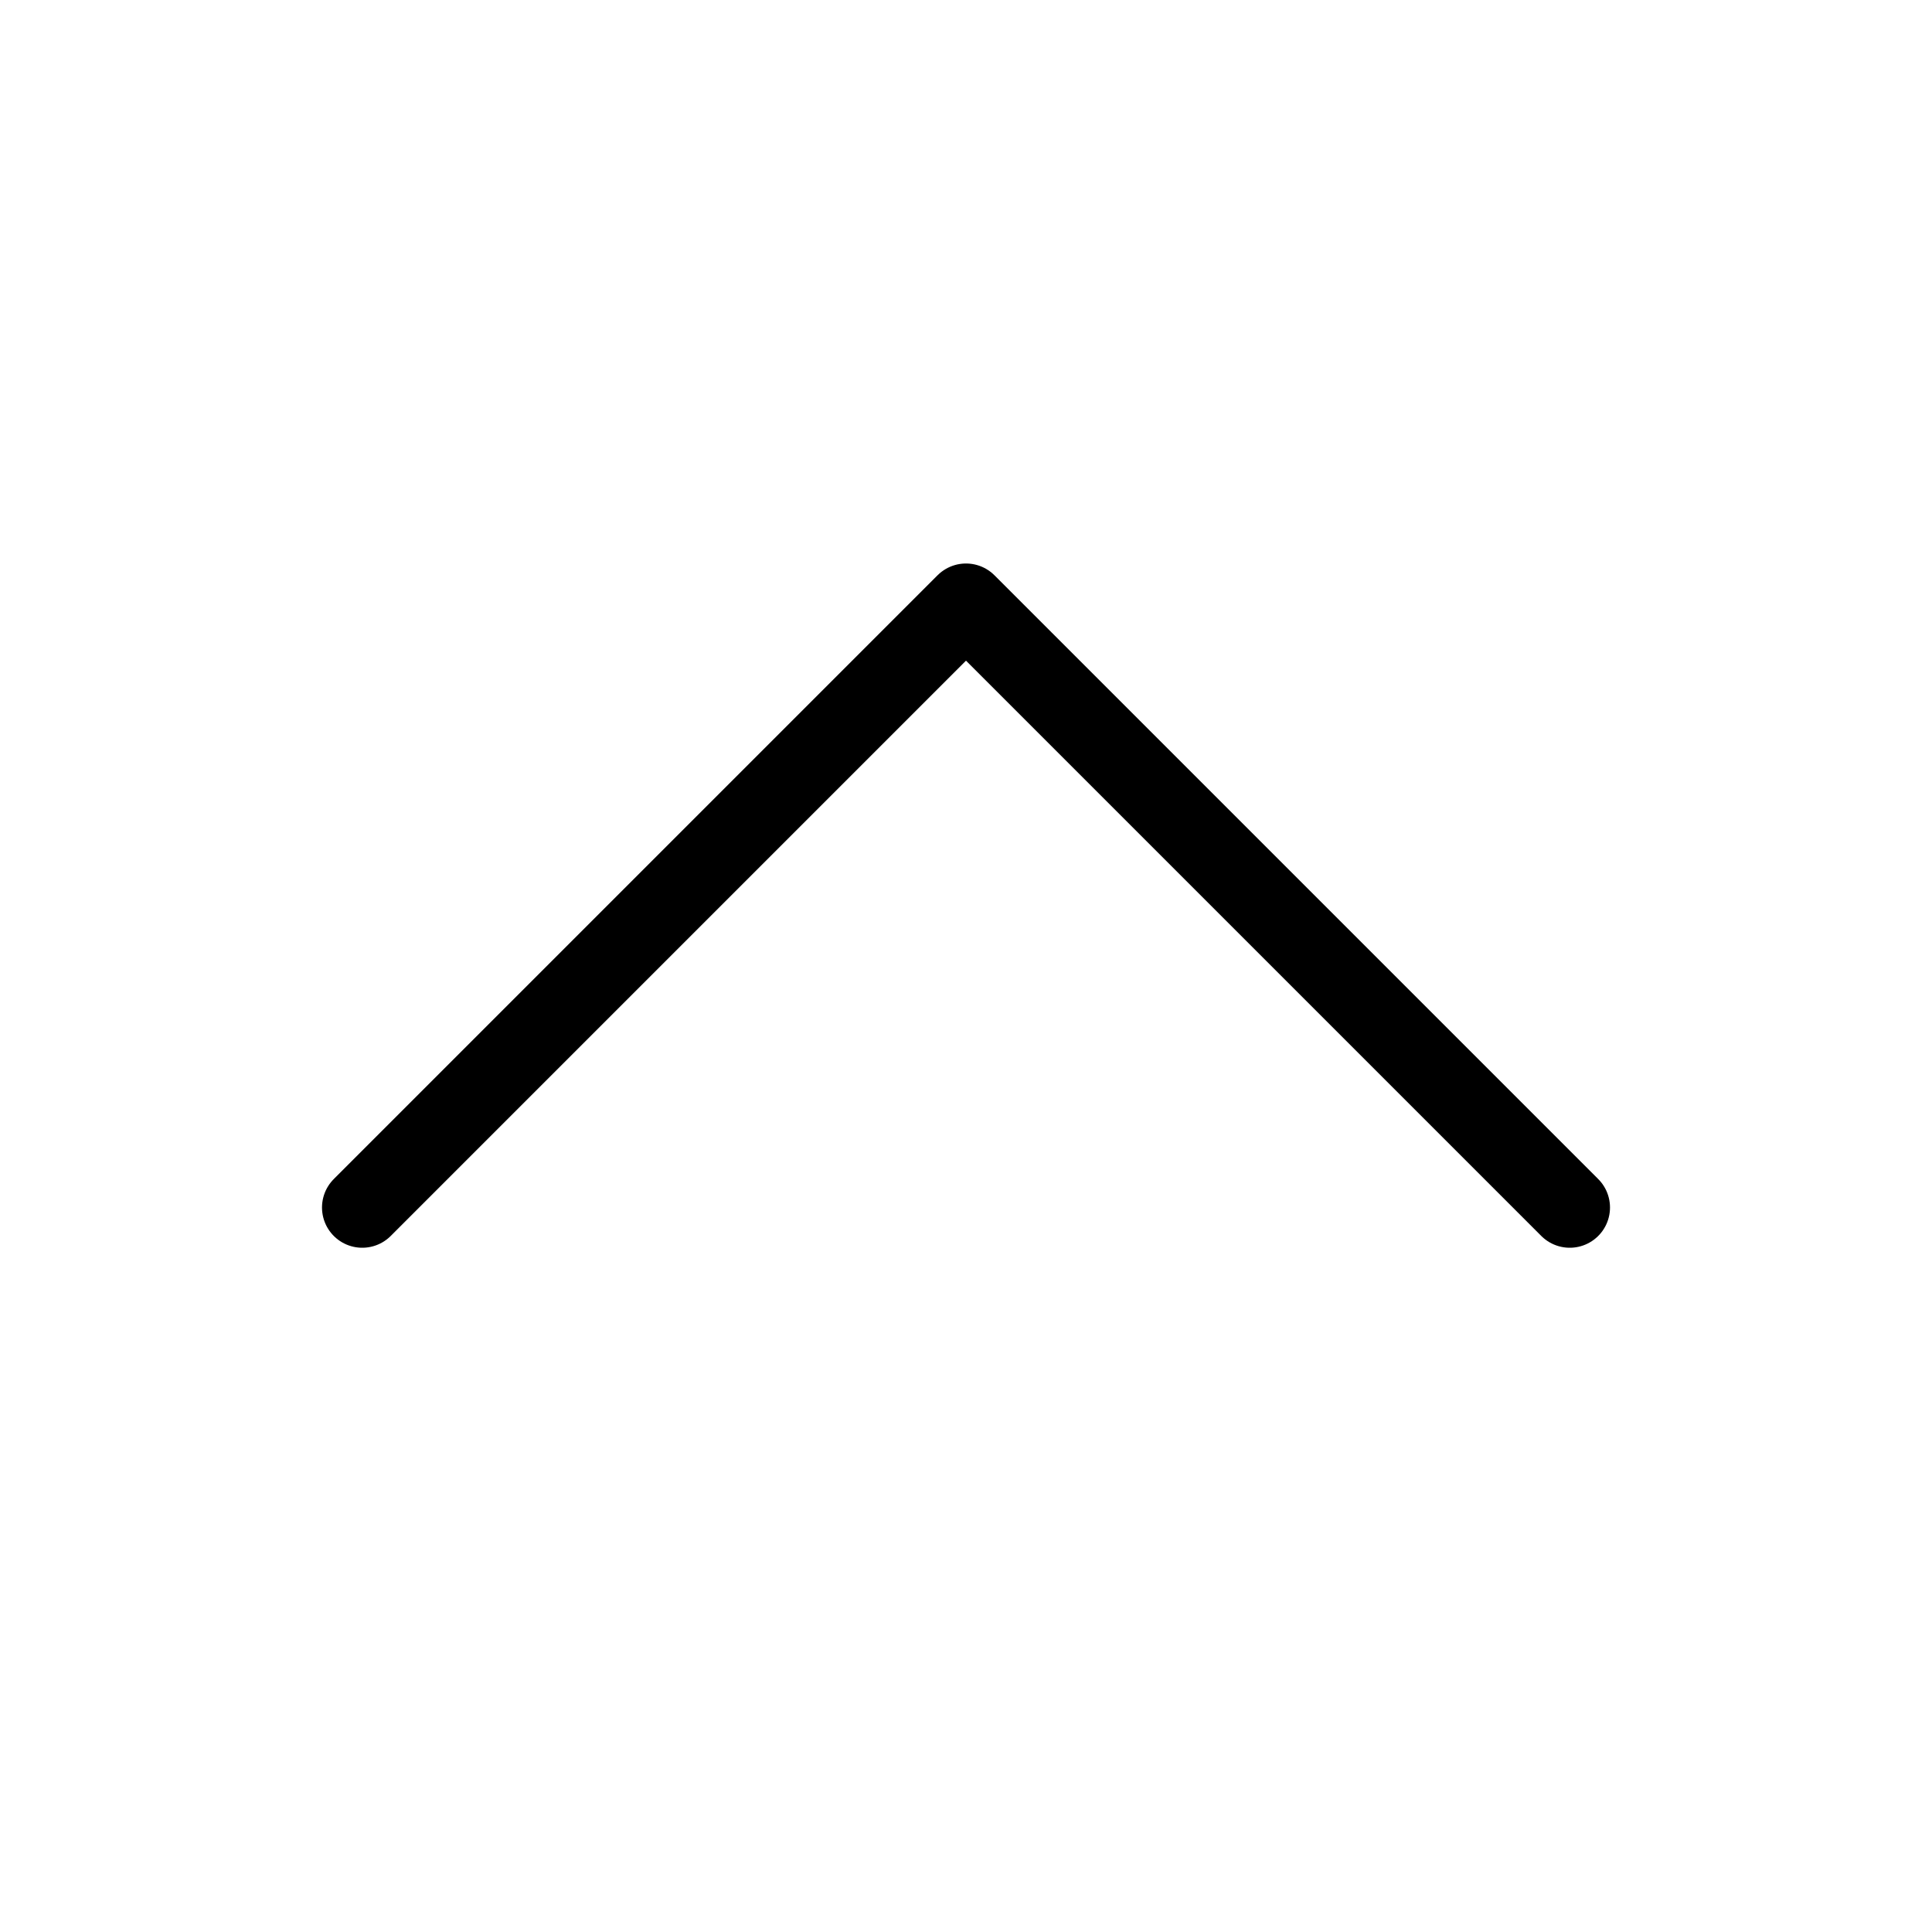
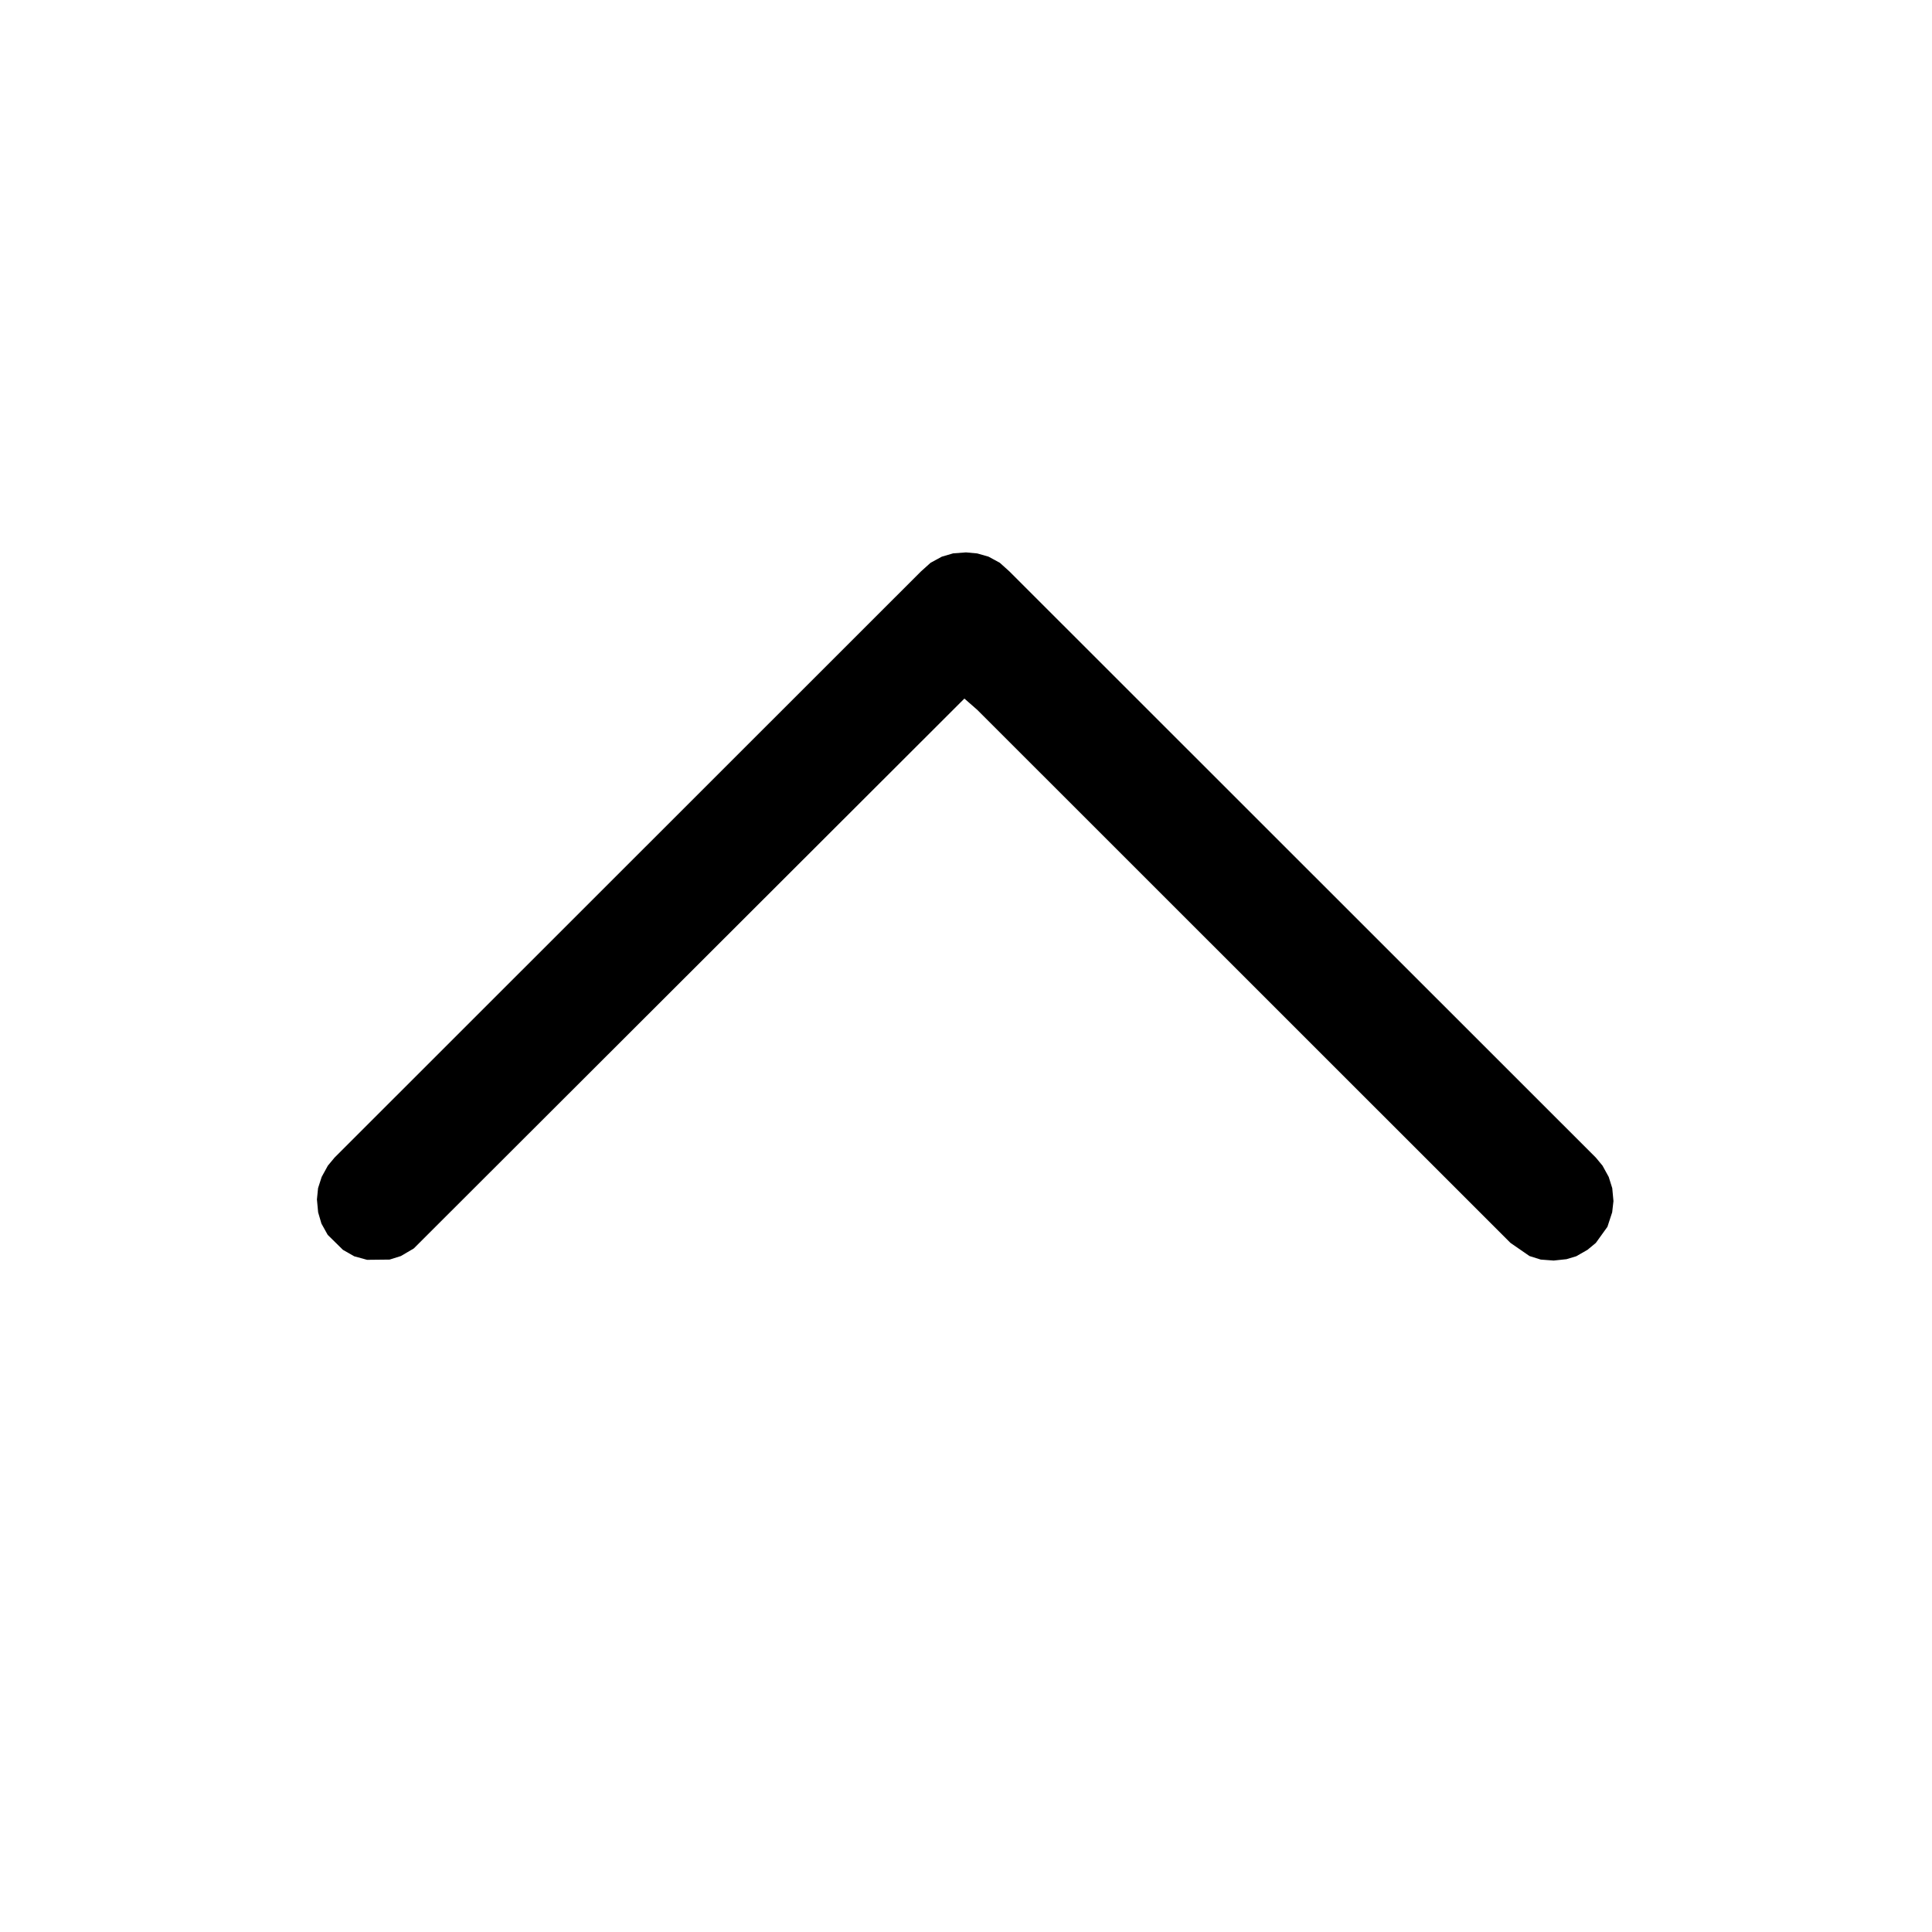
- <svg xmlns="http://www.w3.org/2000/svg" width="24" height="24" viewBox="0 0 24 24" fill="none" stroke="currentColor" stroke-width="1" stroke-linecap="round" stroke-linejoin="round">
-   <path d="M4.5 15L12 7.5L19.5 15" />
+ <svg xmlns="http://www.w3.org/2000/svg" width="24" height="24" viewBox="0 0 24 24">
+   <path fill="currentColor" fill-rule="evenodd" d="M19.460 15.642L19.300 15.659L19.140 15.647L19.000 15.603L18.764 15.440L12.140 8.818L11.980 8.678L5.140 15.509L4.980 15.603L4.840 15.647L4.560 15.650L4.400 15.606L4.260 15.526L4.071 15.340L3.993 15.200L3.952 15.060L3.937 14.900L3.951 14.760L3.996 14.620L4.073 14.480L4.156 14.380L11.440 7.099L11.560 6.991L11.700 6.915L11.840 6.874L12.000 6.862L12.140 6.875L12.280 6.915L12.420 6.991L12.540 7.099L19.824 14.380L19.907 14.480L19.984 14.620L20.028 14.760L20.043 14.920L20.027 15.060L19.968 15.240L19.824 15.440L19.720 15.526L19.580 15.606L19.460 15.642Z" />
</svg>
